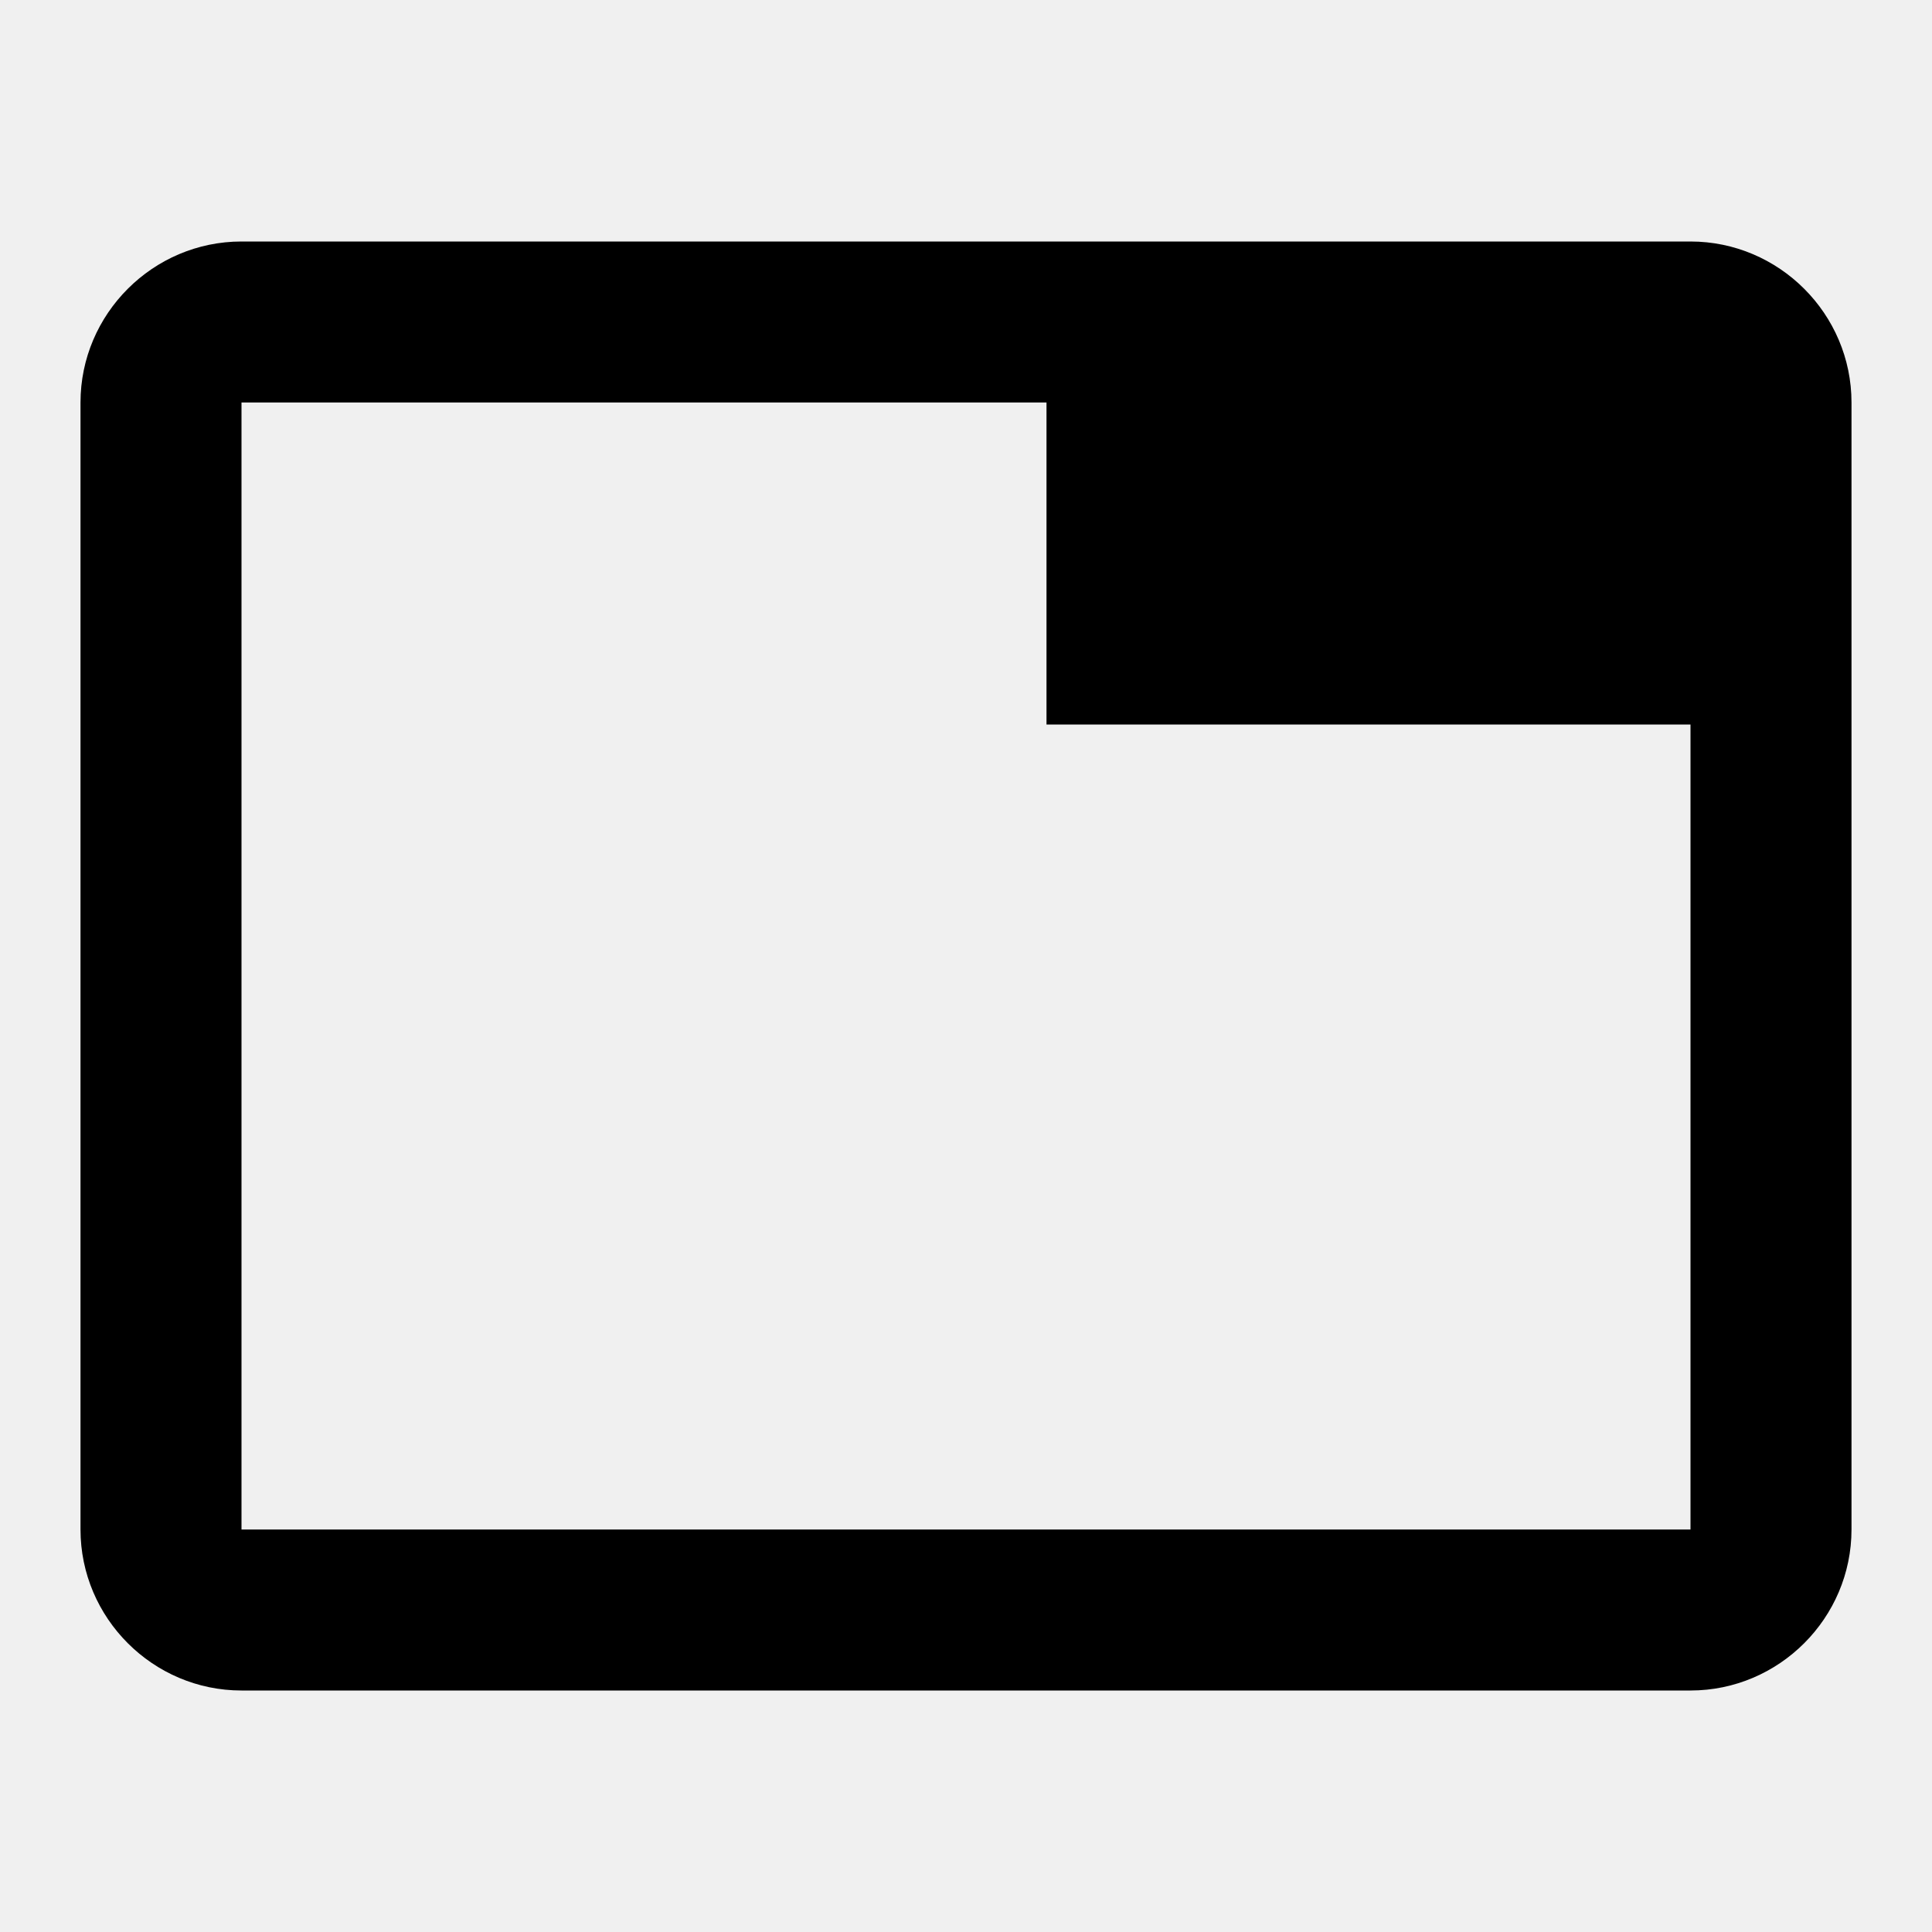
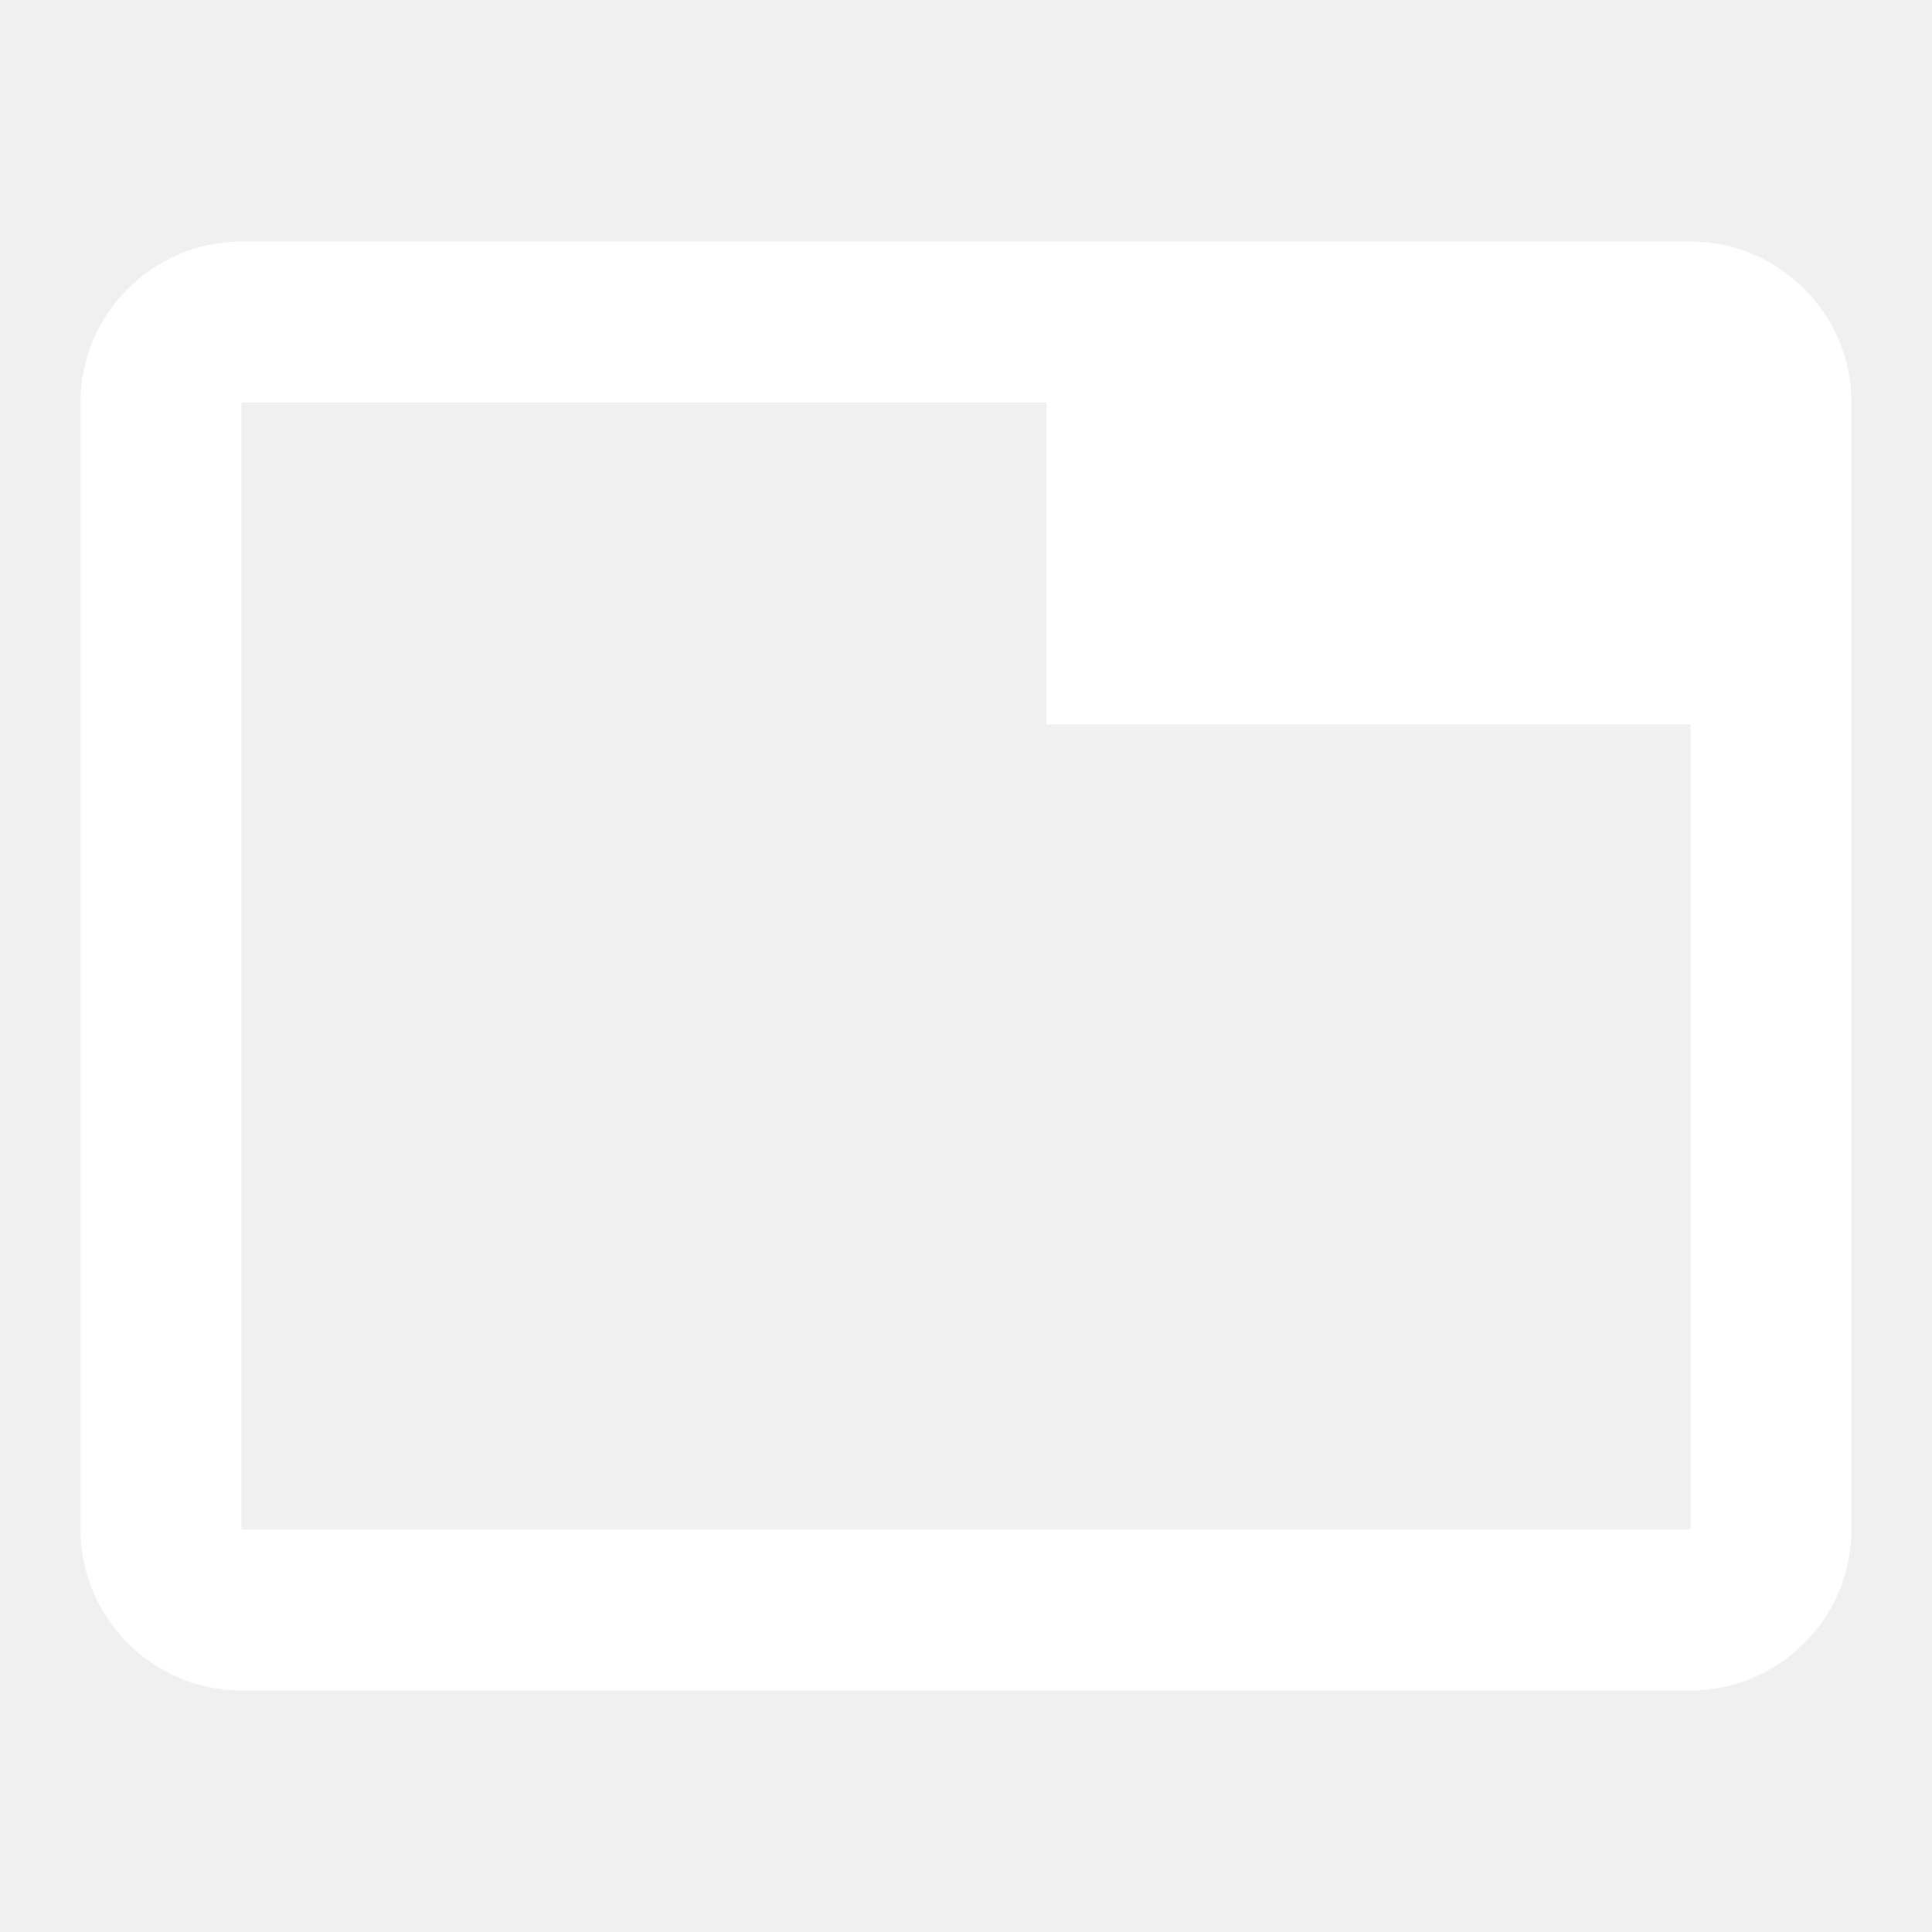
<svg xmlns="http://www.w3.org/2000/svg" width="24" height="24" viewBox="0 0 24 24" fill="none">
-   <path fill-rule="evenodd" clip-rule="evenodd" d="M21 3H3C1.9 3 1 3.9 1 5V19C1 20.1 1.9 21 3 21H21C22.1 21 23 20.1 23 19V5C23 3.9 22.1 3 21 3ZM21 19H3V5H13V9H21V19Z" fill="#000000" id="id_101" />
+   <path fill-rule="evenodd" clip-rule="evenodd" d="M21 3H3C1.9 3 1 3.9 1 5V19C1 20.1 1.9 21 3 21H21C22.1 21 23 20.1 23 19V5C23 3.9 22.1 3 21 3ZM21 19H3V5H13V9H21V19Z" fill="white" id="id_101" />
</svg>
